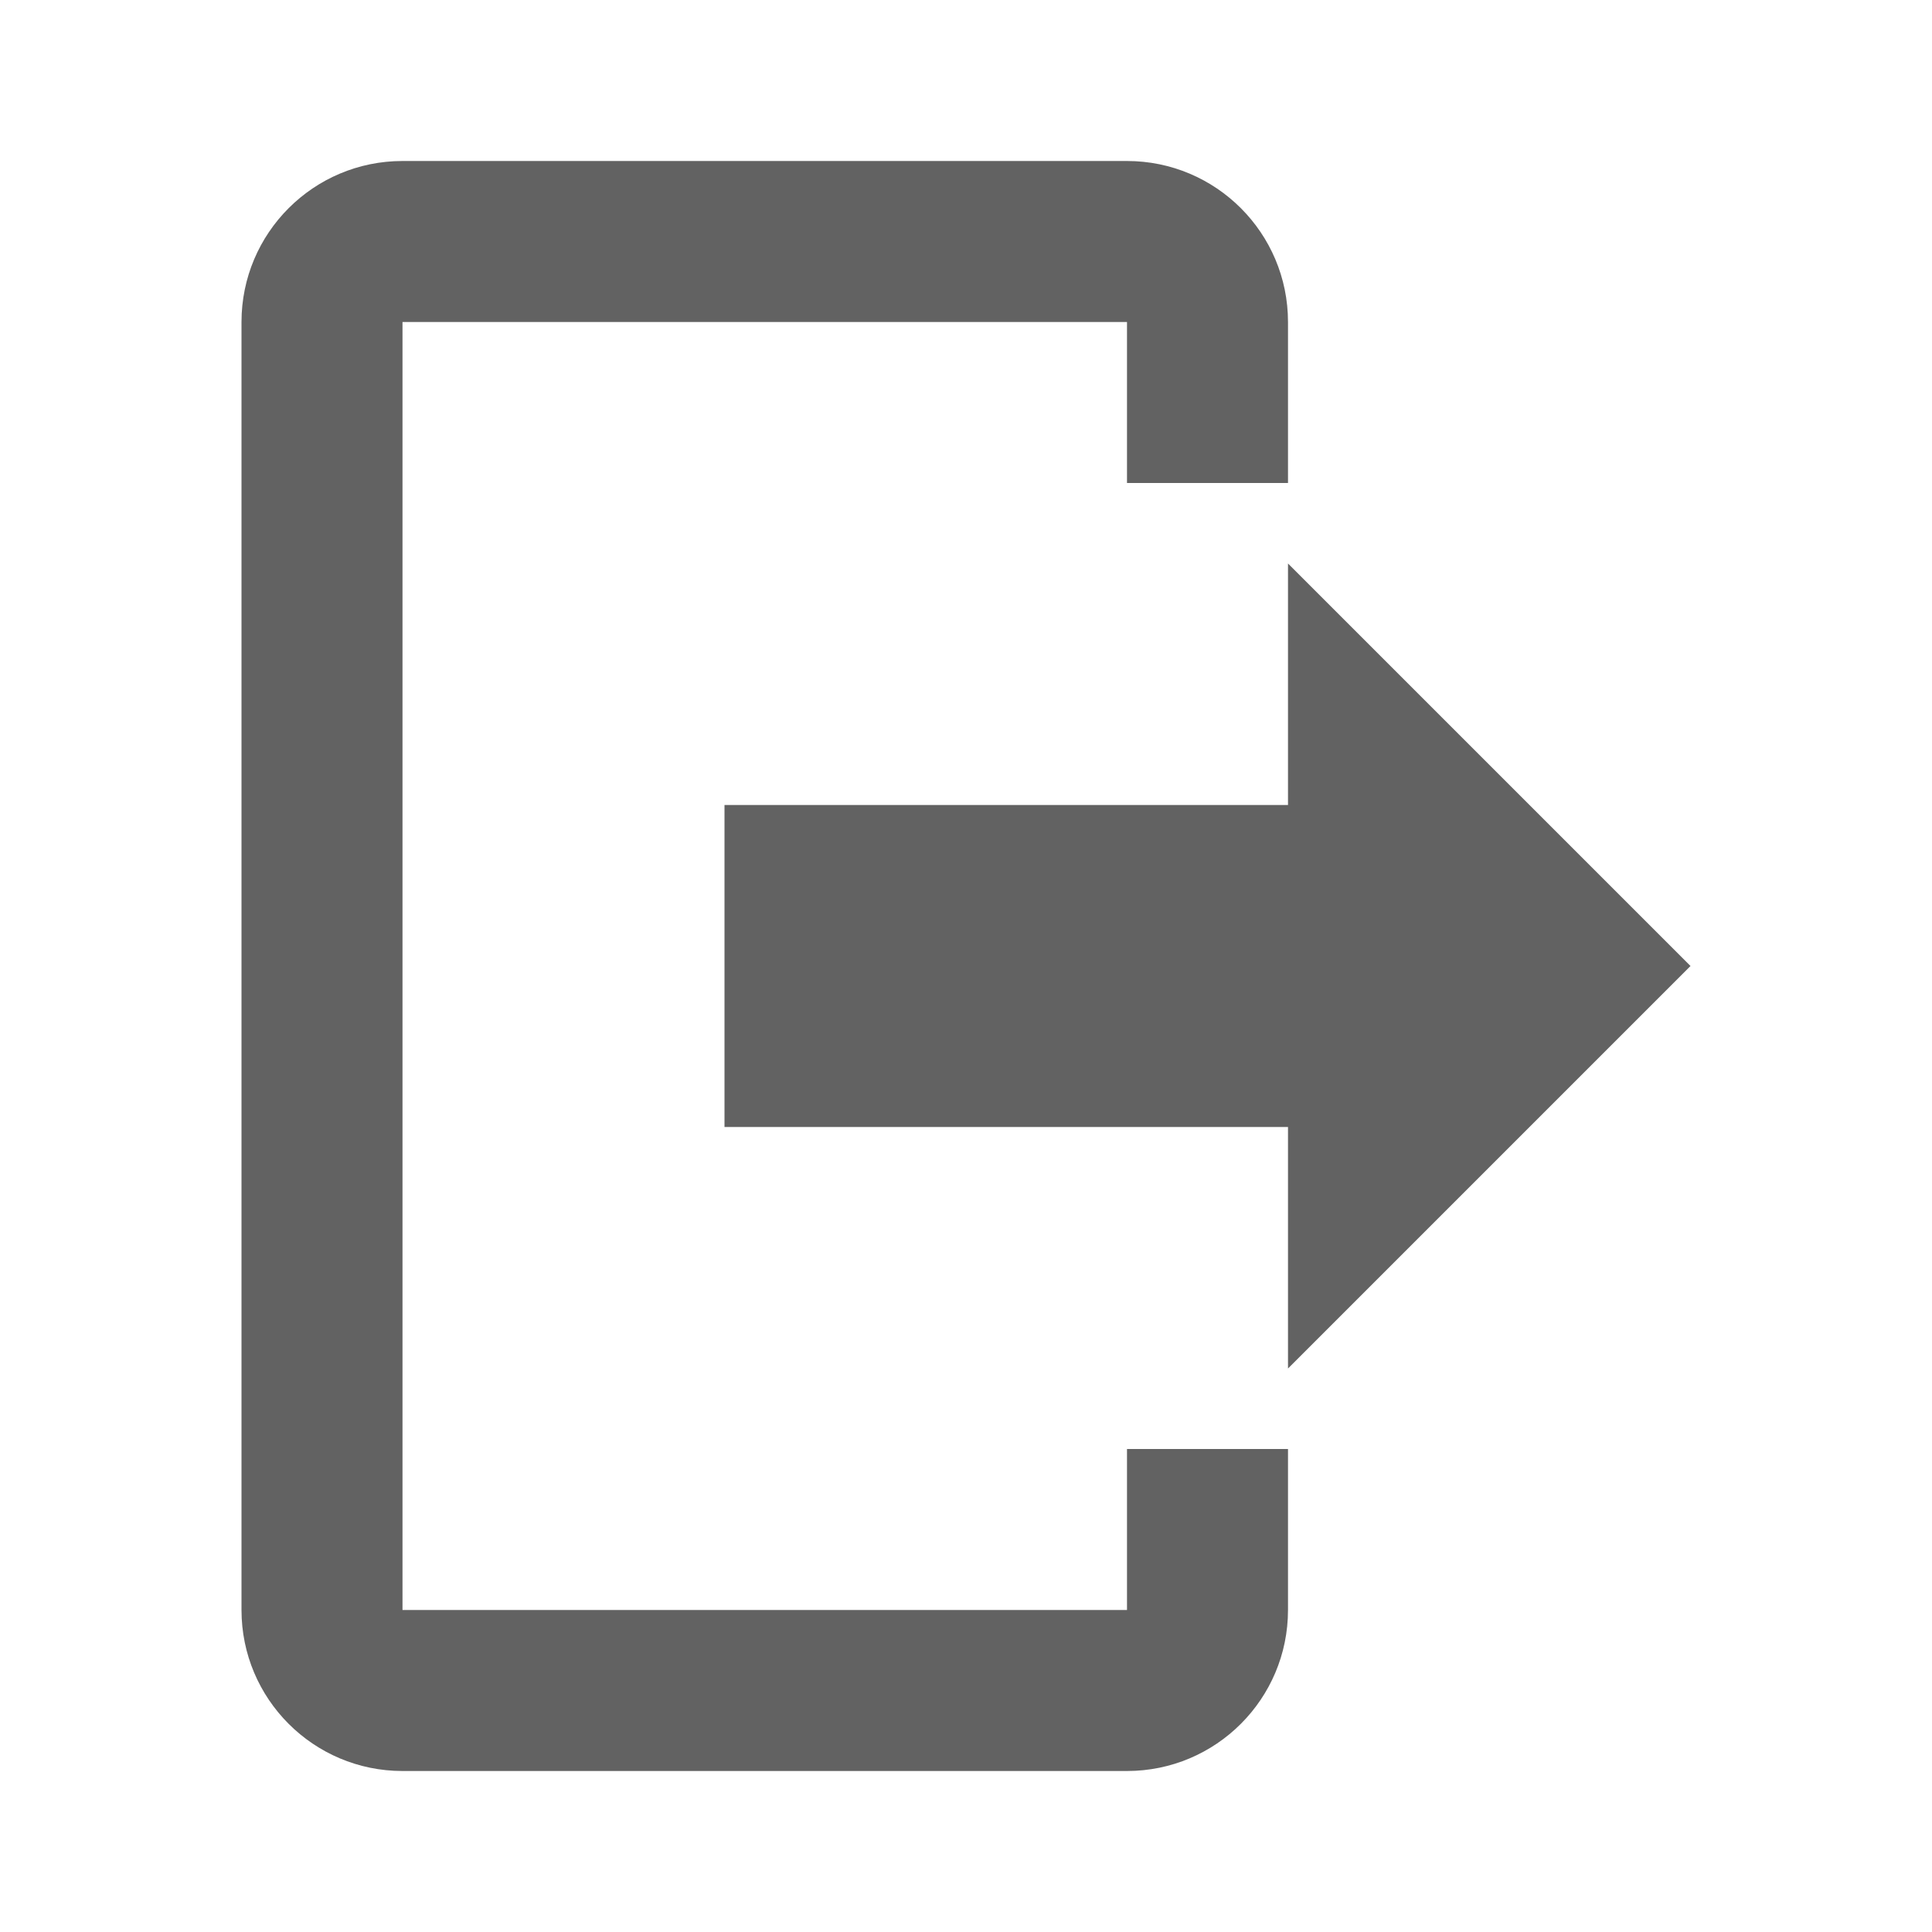
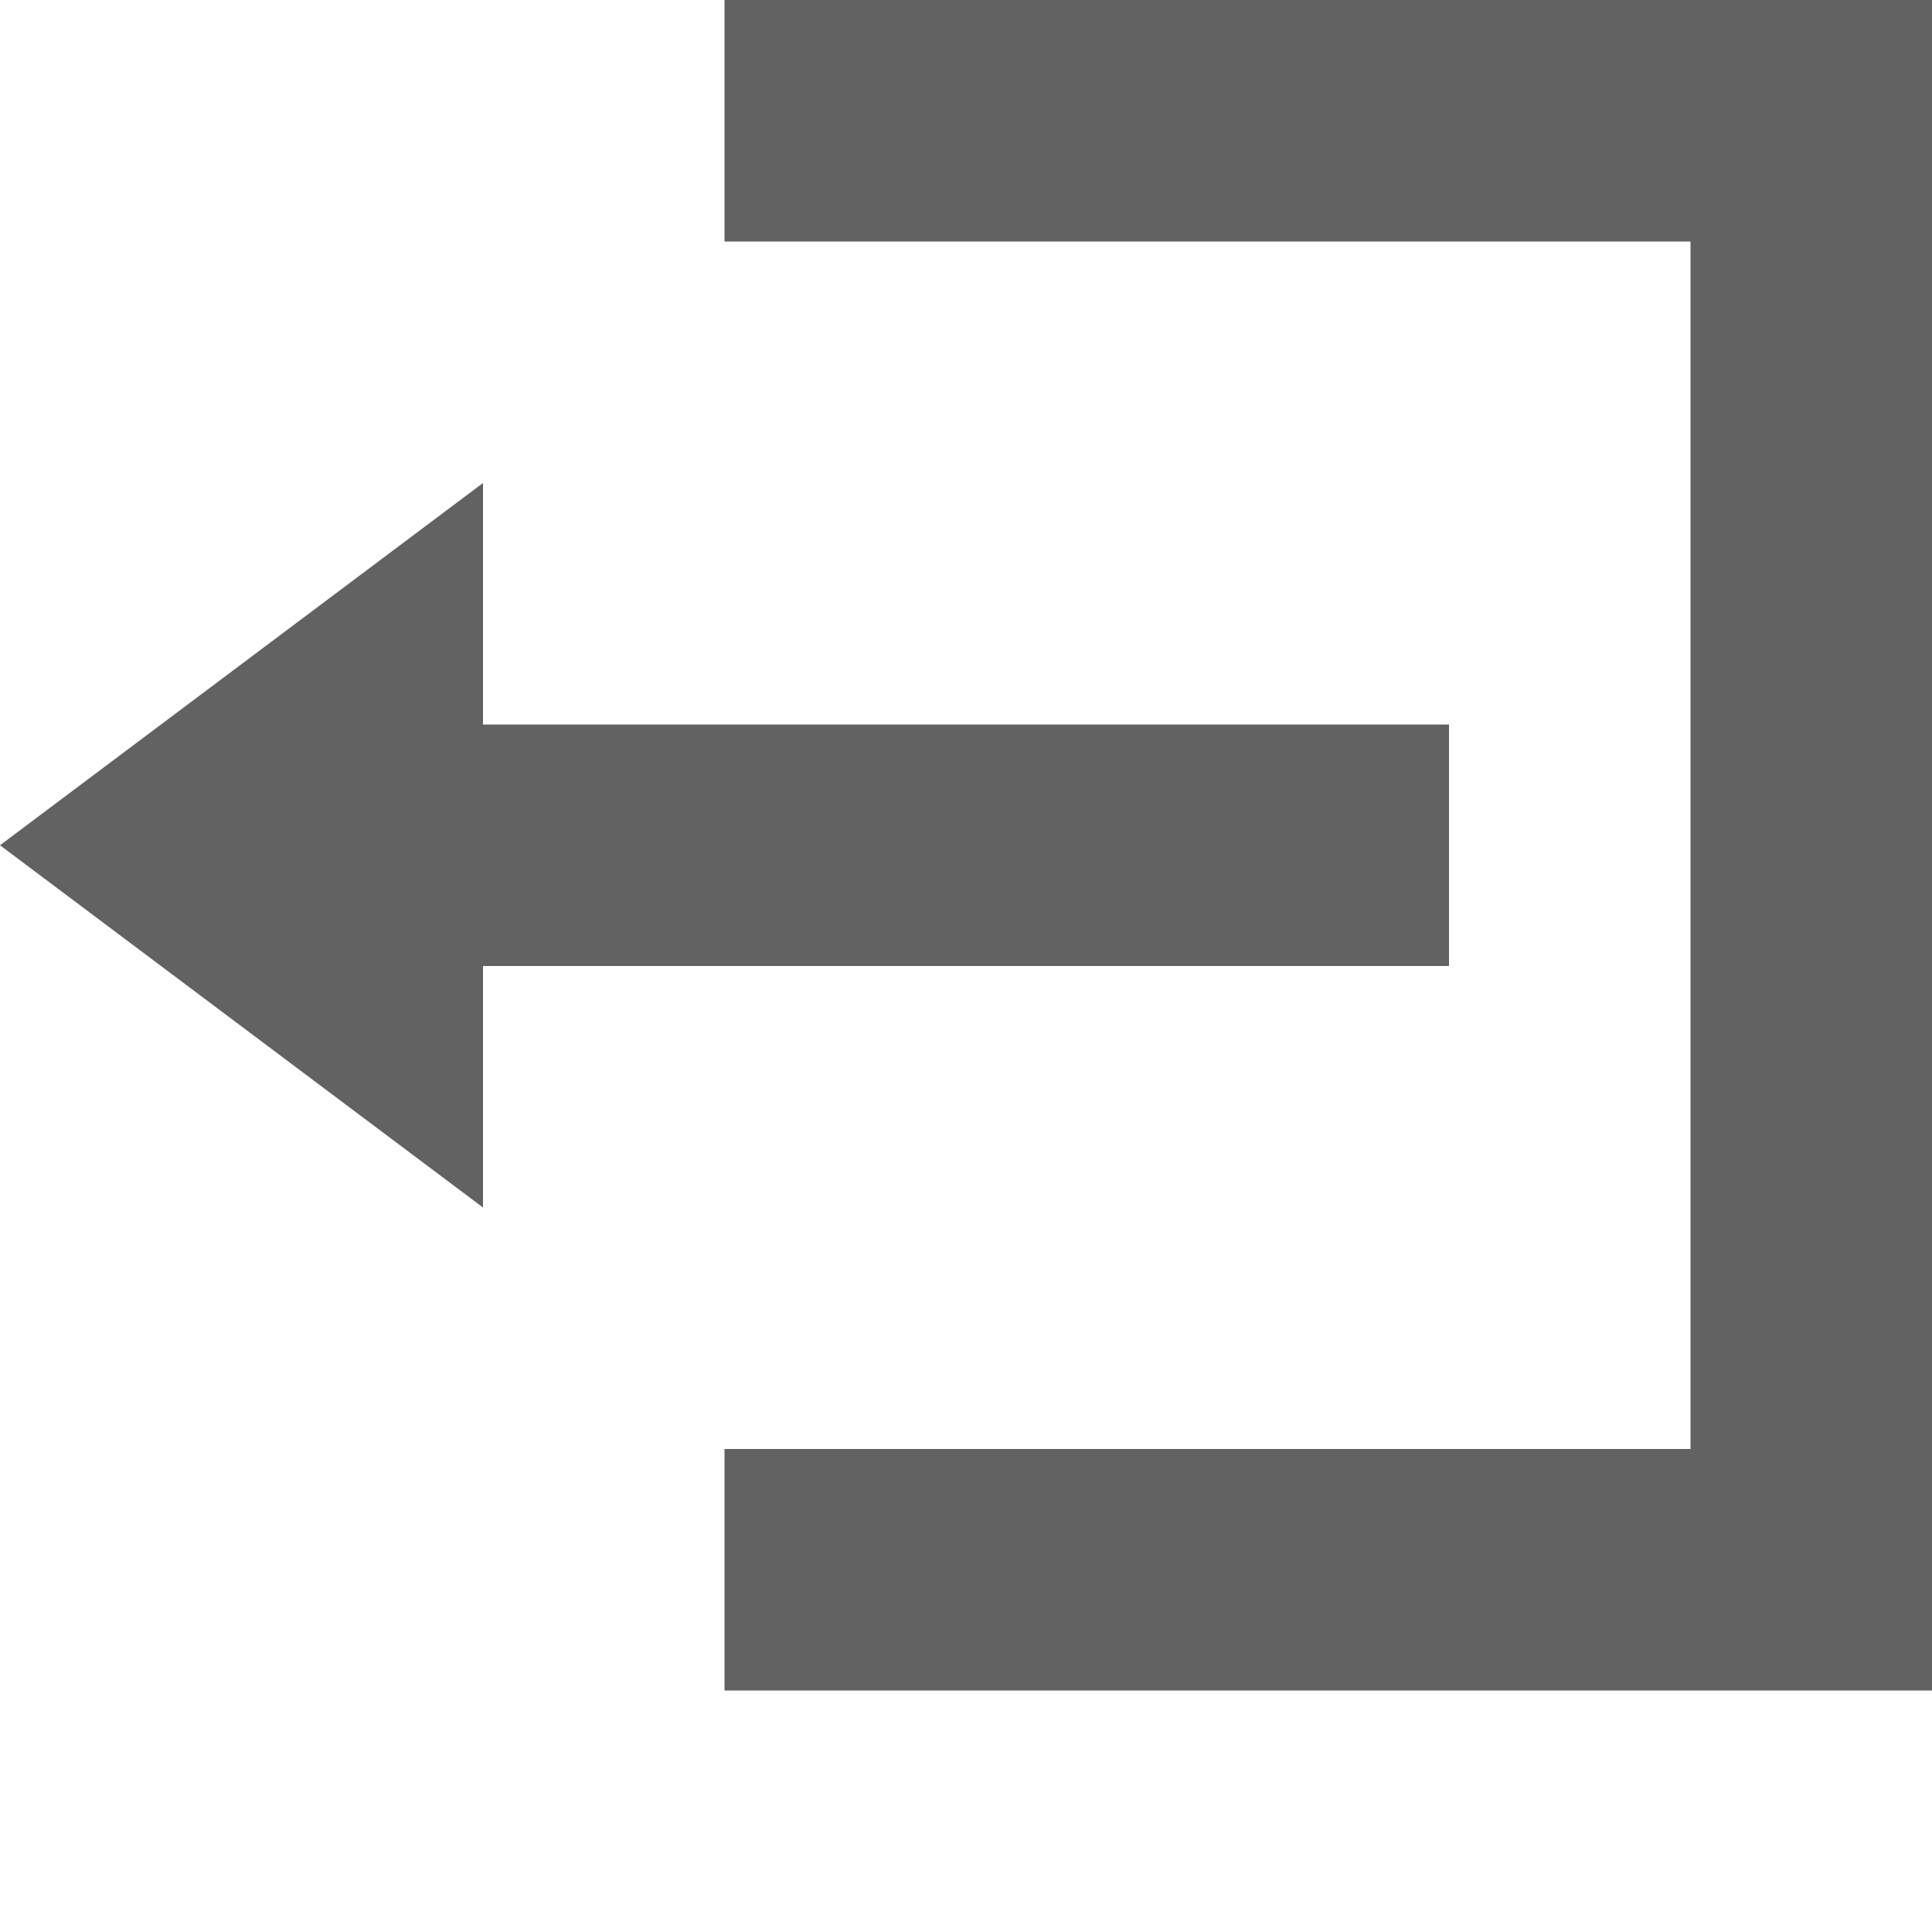
- <svg xmlns="http://www.w3.org/2000/svg" aria-hidden="true" focusable="false" width="1em" height="1em" style="-ms-transform: rotate(360deg); -webkit-transform: rotate(360deg); transform: rotate(360deg);" preserveAspectRatio="xMidYMid meet" viewBox="0 0 24 24">
-   <path d="M16 17v-3H9v-4h7V7l5 5l-5 5M14 2a2 2 0 0 1 2 2v2h-2V4H5v16h9v-2h2v2a2 2 0 0 1-2 2H5a2 2 0 0 1-2-2V4a2 2 0 0 1 2-2h9z" fill="#626262" />
+ <svg xmlns="http://www.w3.org/2000/svg" aria-hidden="true" focusable="false" width="1em" height="1em" style="-ms-transform: rotate(360deg); -webkit-transform: rotate(360deg); transform: rotate(360deg);" preserveAspectRatio="xMidYMid meet" viewBox="0 0 8 8">
+   <path d="M3 0v1h4v5H3v1h5V0H3zM2 2L0 3.5L2 5V4h4V3H2V2z" fill="#626262" />
</svg>
